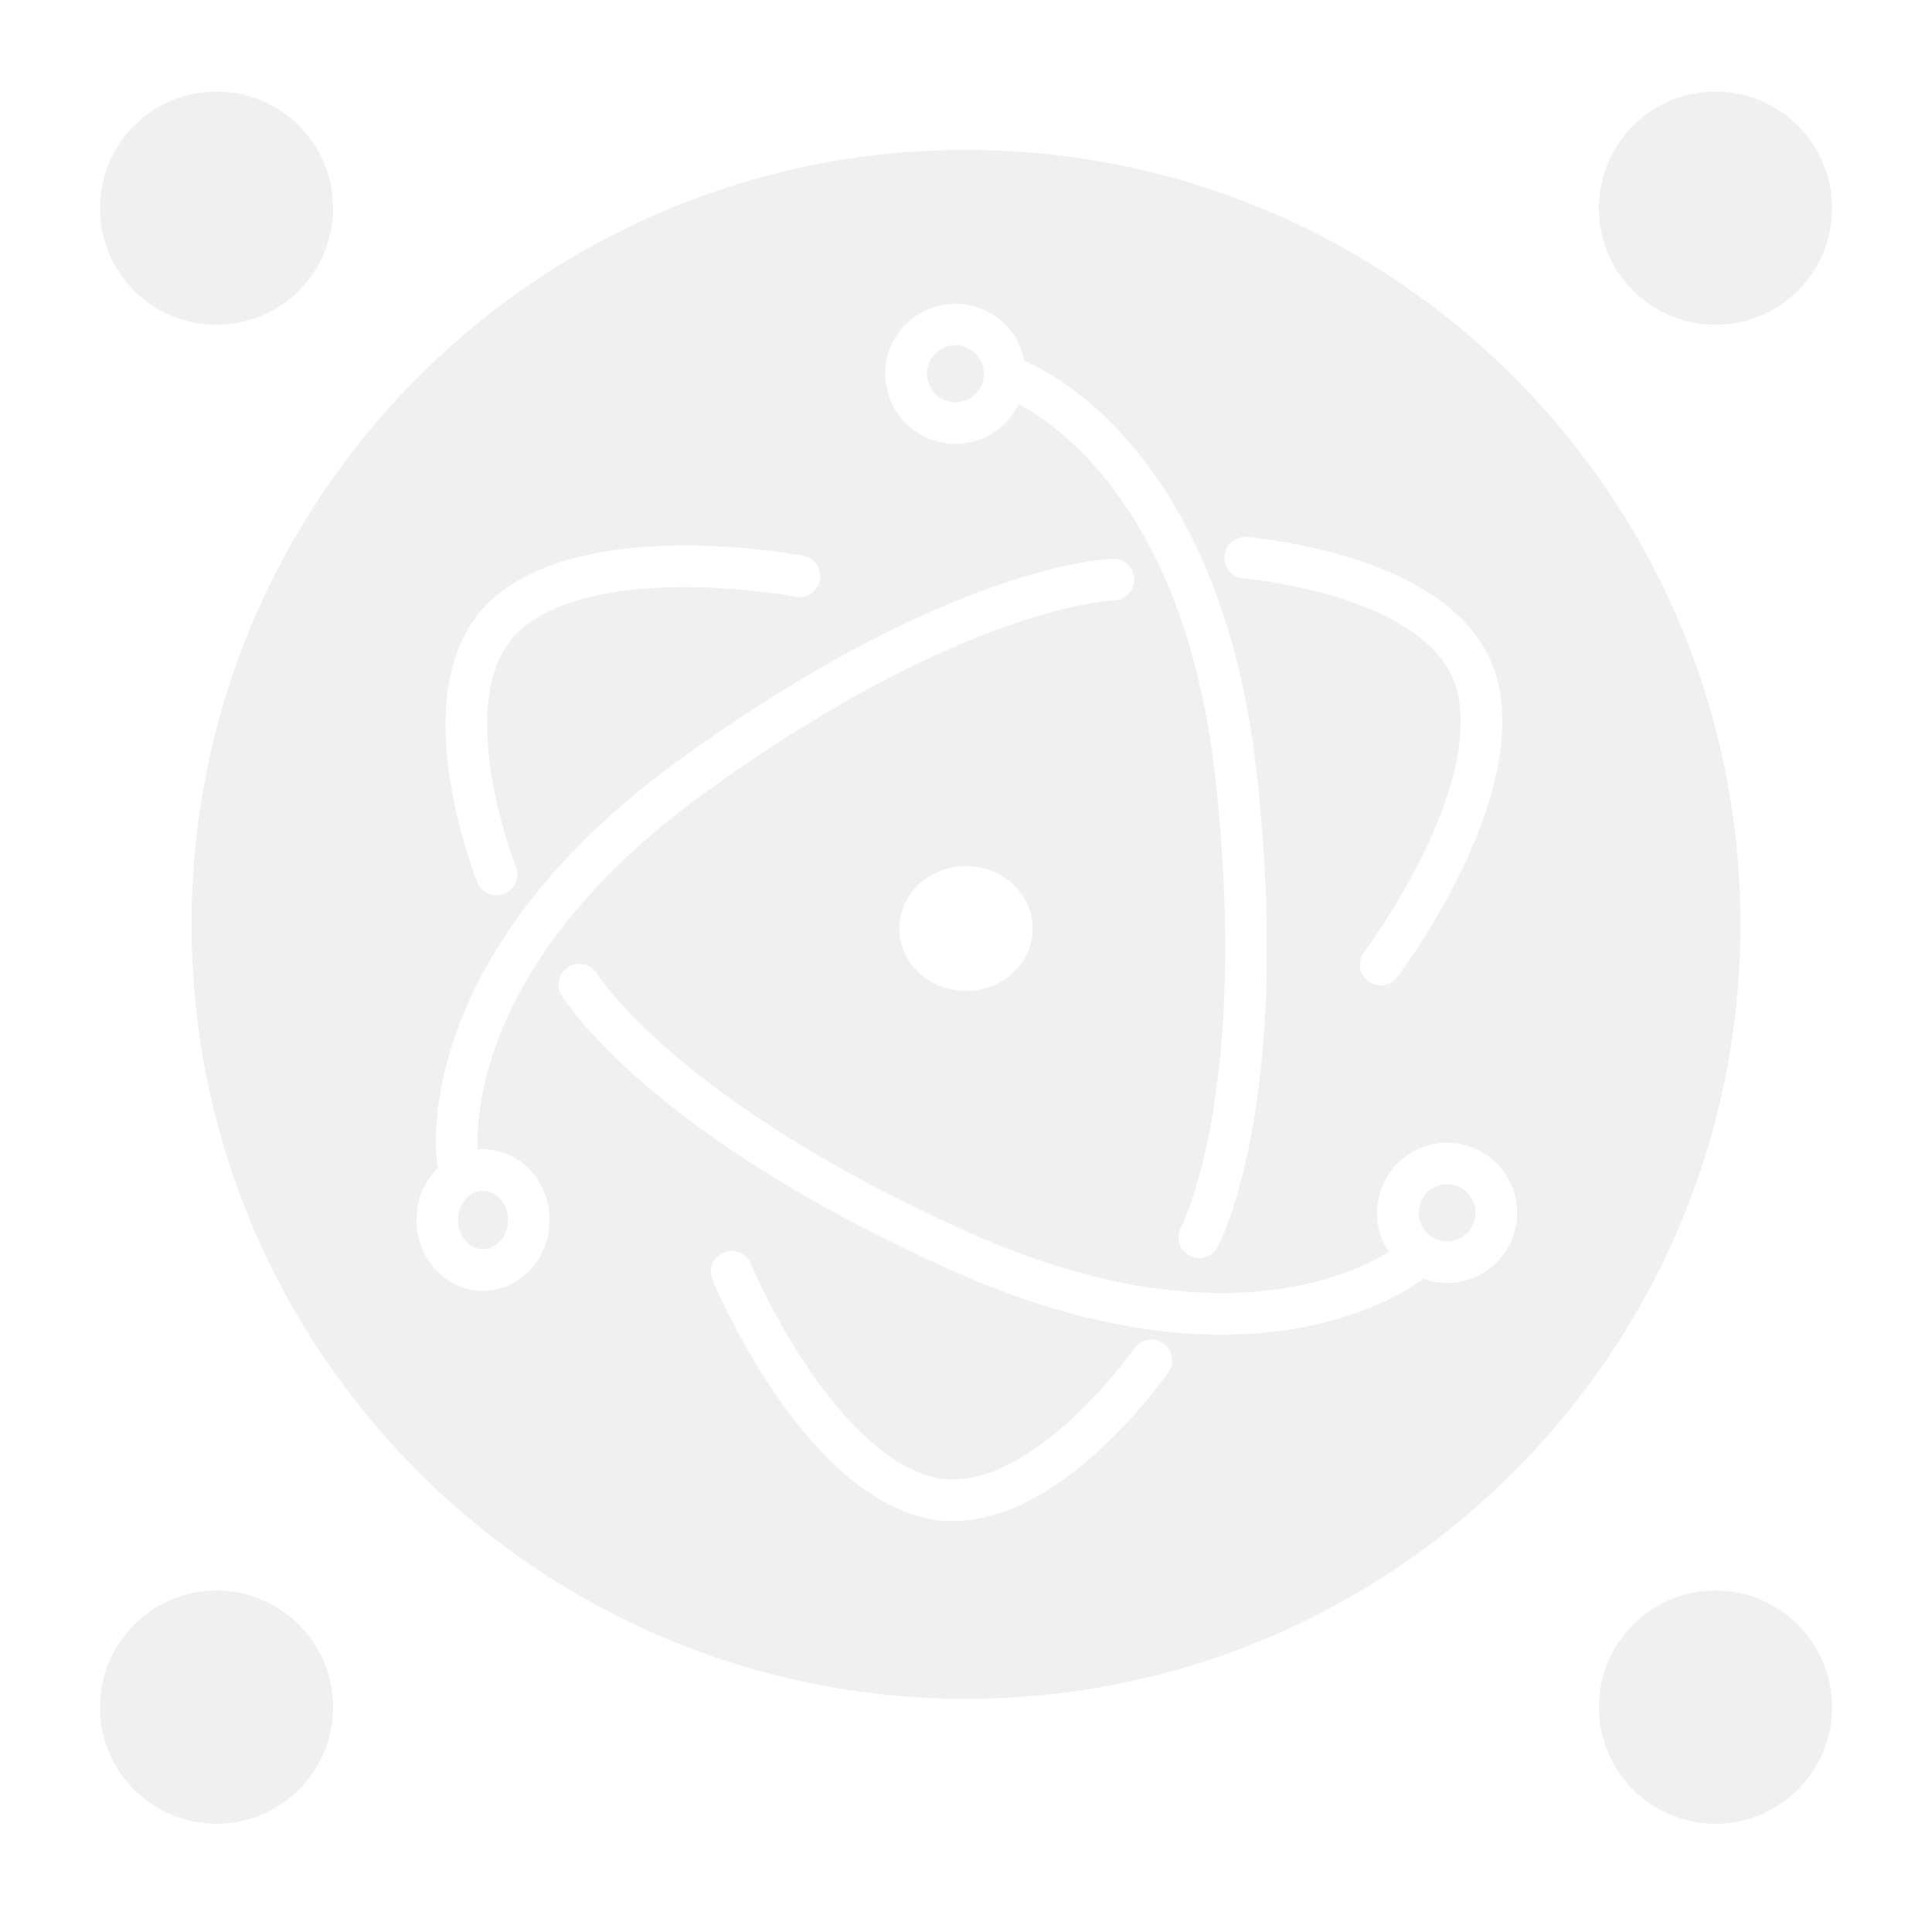
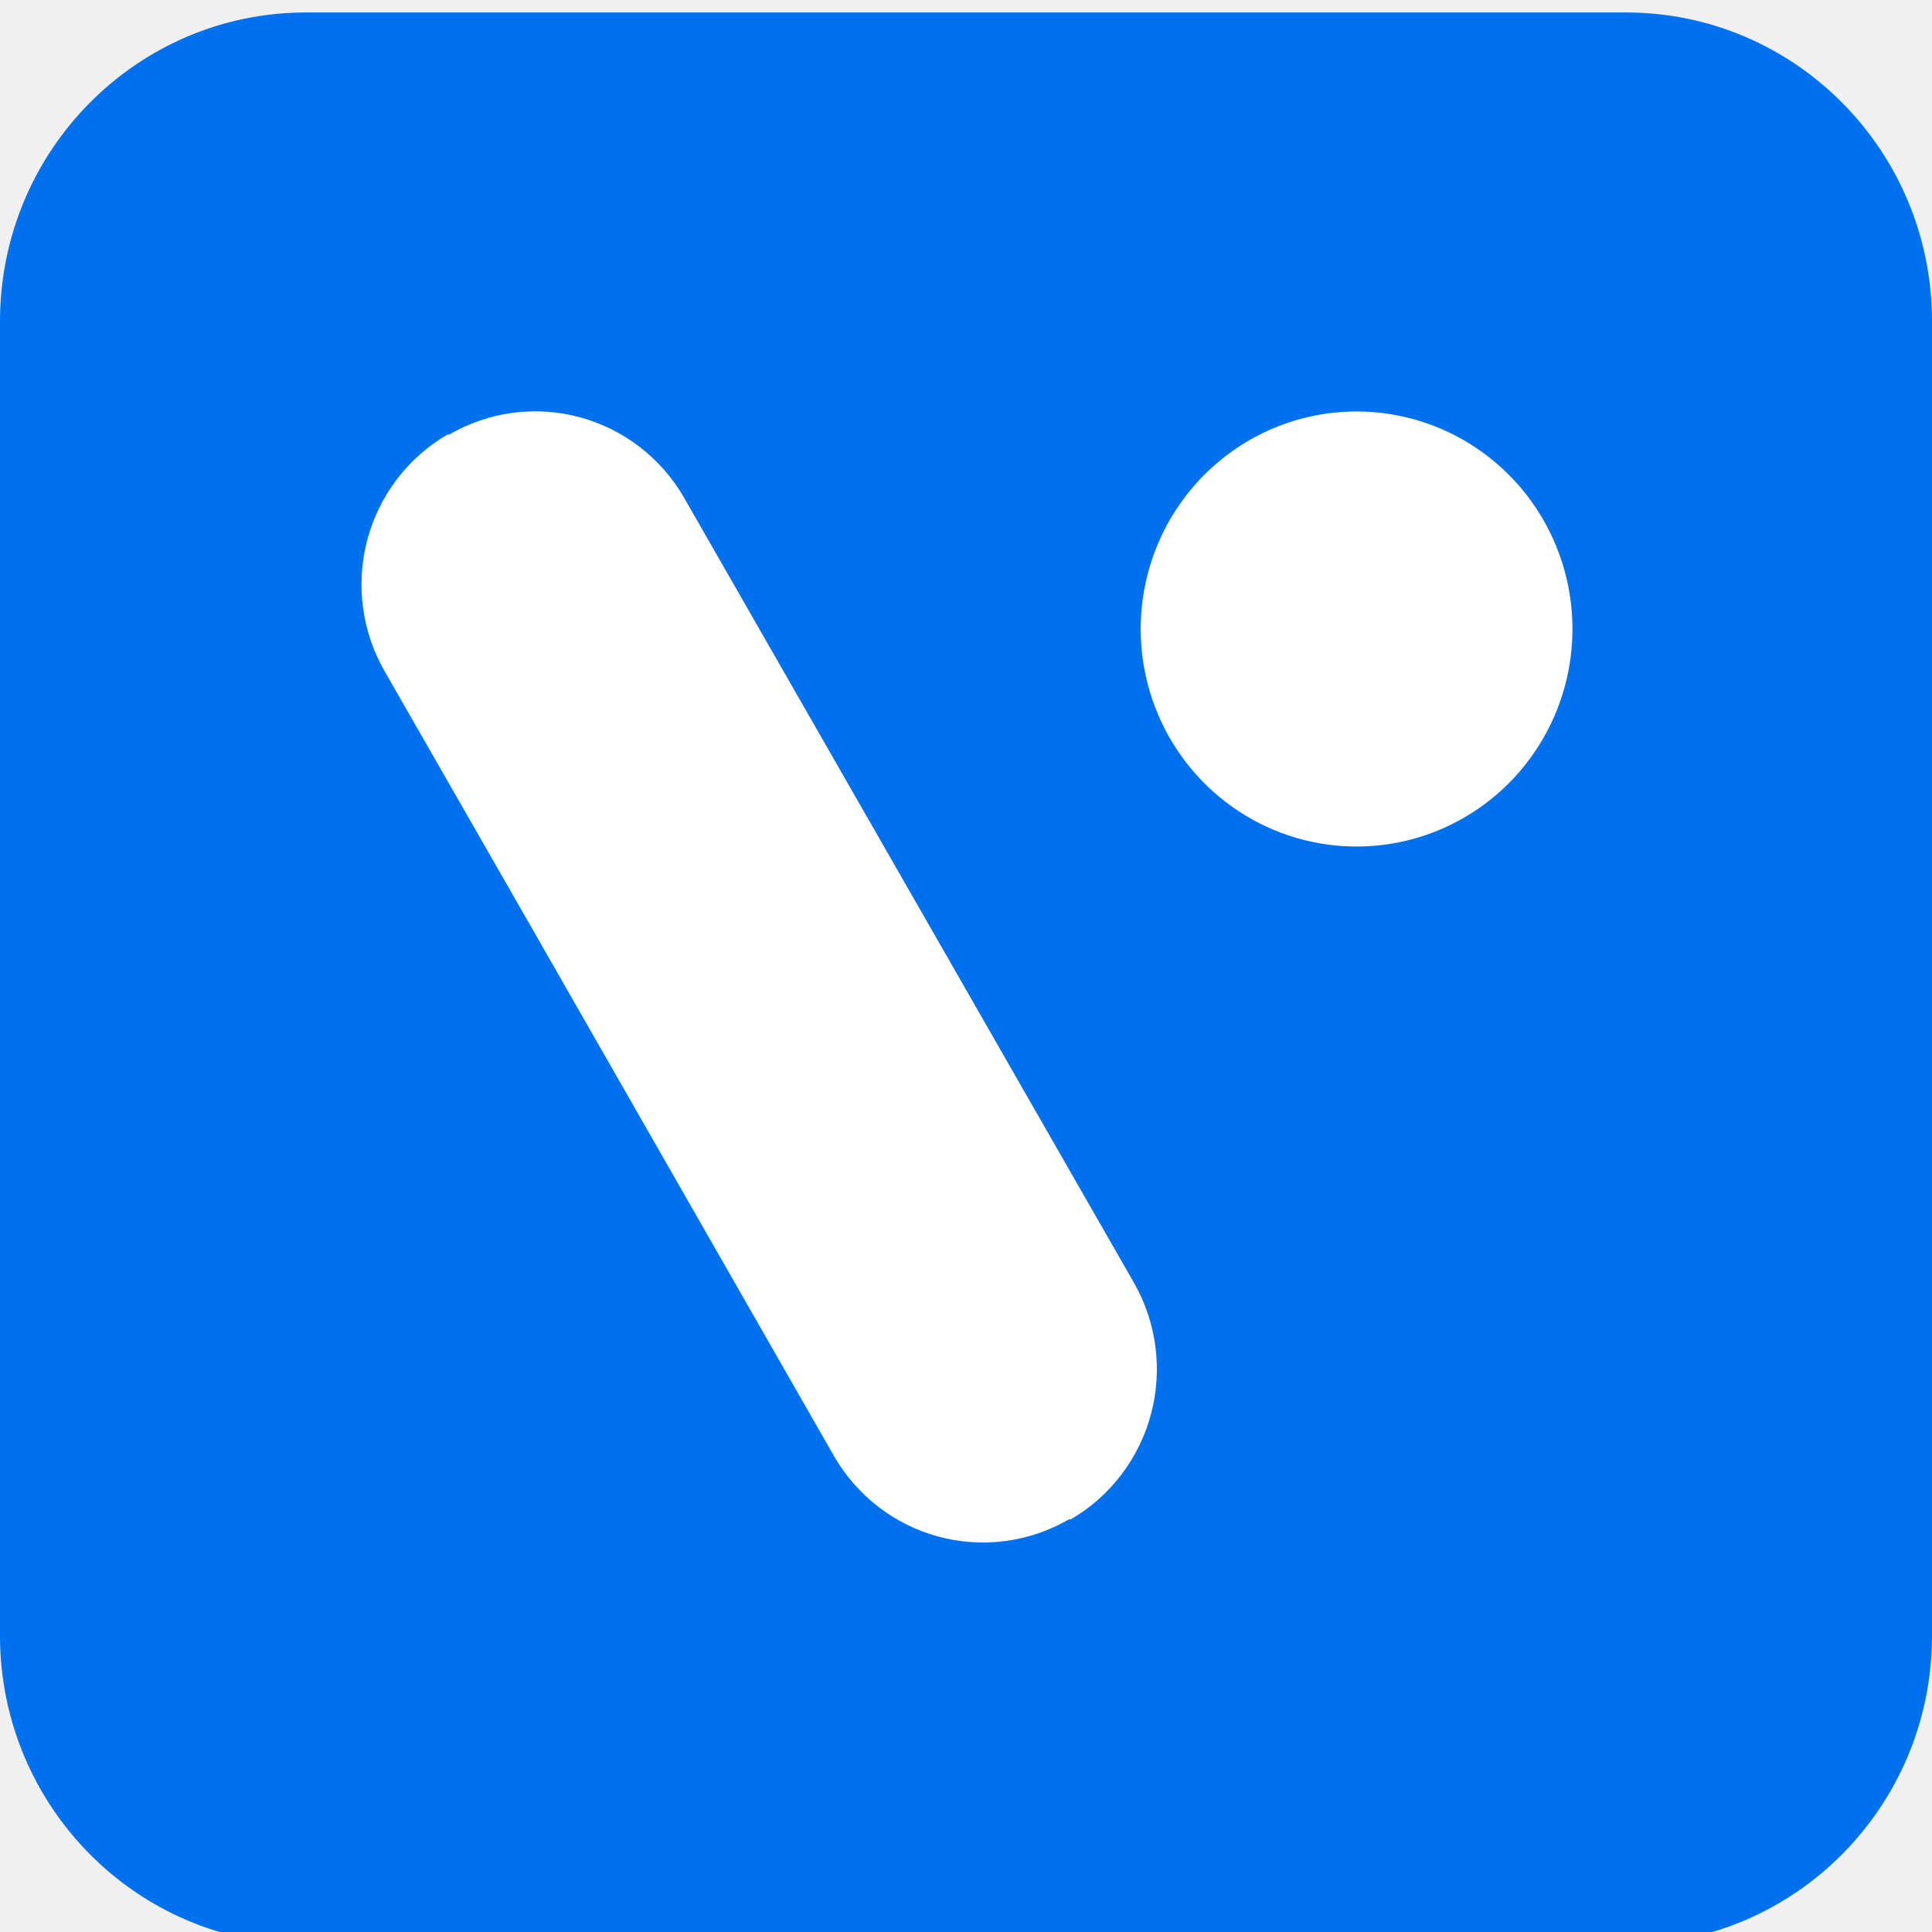
- <svg xmlns="http://www.w3.org/2000/svg" width="232" height="232" viewBox="0 0 232 232" fill="none">
-   <g filter="url(#filter0_b)">
-     <path d="M231.5 1V0.5H231H1H0.5V1V231V231.5H1H231H231.5V231V1ZM40.5 25C40.5 33.008 34.008 39.5 26 39.5C17.992 39.5 11.5 33.008 11.5 25C11.5 16.992 17.992 10.5 26 10.5C34.008 10.5 40.5 16.992 40.5 25ZM220.5 25C220.5 33.008 214.008 39.5 206 39.5C197.992 39.5 191.5 33.008 191.5 25C191.5 16.992 197.992 10.5 206 10.5C214.008 10.5 220.5 16.992 220.5 25ZM40.5 205C40.5 213.008 34.008 219.5 26 219.5C17.992 219.5 11.5 213.008 11.5 205C11.5 196.992 17.992 190.5 26 190.5C34.008 190.5 40.5 196.992 40.5 205ZM220.5 205C220.5 213.008 214.008 219.5 206 219.5C197.992 219.5 191.5 213.008 191.5 205C191.5 196.992 197.992 190.5 206 190.5C214.008 190.5 220.5 196.992 220.5 205ZM209.5 111C209.5 162.639 167.639 204.5 116 204.5C64.361 204.5 22.5 162.639 22.5 111C22.5 59.361 64.361 17.5 116 17.5C167.639 17.5 209.5 59.361 209.5 111Z" fill="white" stroke="white" />
-     <path d="M63.5 146.5C63.5 149.959 60.897 152.5 58 152.5C55.103 152.5 52.5 149.959 52.5 146.5C52.5 143.041 55.103 140.5 58 140.5C60.897 140.5 63.5 143.041 63.5 146.5Z" stroke="white" stroke-width="5" />
-     <path d="M54.986 139.466C54.986 139.466 51.197 116.315 83.187 93.165C115.178 70.014 133.698 69.593 133.698 69.593" stroke="white" stroke-width="5" stroke-linecap="round" />
-     <path d="M178.902 142.686C177.27 139.853 173.652 138.88 170.819 140.512C167.987 142.144 167.014 145.762 168.646 148.595C170.277 151.427 173.896 152.4 176.728 150.768C179.561 149.137 180.534 145.518 178.902 142.686Z" stroke="white" stroke-width="5" />
-     <path d="M169.409 151.555C169.409 151.555 151.24 166.394 115.211 150.232C79.182 134.07 69.572 118.232 69.572 118.232" stroke="white" stroke-width="5" stroke-linecap="round" />
-     <path d="M109.577 41.971C107.966 44.814 108.964 48.426 111.808 50.038C114.651 51.65 118.263 50.651 119.875 47.807C121.487 44.964 120.488 41.352 117.645 39.74C114.801 38.129 111.189 39.127 109.577 41.971Z" stroke="white" stroke-width="5" />
-     <path d="M122.038 45.647C122.038 45.647 144.047 53.767 148.412 93.013C152.778 132.259 144.012 148.579 144.012 148.579" stroke="white" stroke-width="5" stroke-linecap="round" />
-     <path d="M59.633 105C59.633 105 50.437 82.104 61.305 73.362C72.174 64.619 96 69.199 96 69.199" stroke="white" stroke-width="5" stroke-linecap="round" />
-     <path d="M149.532 66.978C149.532 66.978 174.391 68.913 177.477 82.638C180.564 96.363 165.799 115.833 165.799 115.833" stroke="white" stroke-width="5" stroke-linecap="round" />
-     <path d="M138.248 163.363C138.248 163.363 124.023 183.841 110.618 179.573C97.213 175.305 87.866 152.728 87.866 152.728" stroke="white" stroke-width="5" stroke-linecap="round" />
-     <path d="M116 119C120.418 119 124 115.642 124 111.5C124 107.358 120.418 104 116 104C111.582 104 108 107.358 108 111.5C108 115.642 111.582 119 116 119Z" fill="white" />
+ <svg xmlns="http://www.w3.org/2000/svg" width="512" height="512" viewBox="0 0 512 512" fill="none">
+   <g clip-path="url(#clip0_119_5)">
+     <path d="M430.9 3.303H81.1C36.31 3.303 0 39.952 0 85.161V433.445C0 478.654 36.31 515.303 81.1 515.303H430.9C475.69 515.303 512 478.654 512 433.445V85.161C512 39.952 475.69 3.303 430.9 3.303Z" fill="#0071EE" />
+     <path fill-rule="evenodd" clip-rule="evenodd" d="M141.583 247.064L101.941 177.913C98.938 172.697 96.984 166.935 96.193 160.957C95.402 154.979 95.788 148.902 97.331 143.075C98.873 137.248 101.54 131.784 105.181 126.997C108.821 122.21 113.362 118.192 118.545 115.176H119.029C129.489 109.082 141.923 107.421 153.597 110.558C165.272 113.694 175.233 121.373 181.293 131.906L300.493 339.915C303.482 345.144 305.42 350.911 306.196 356.893C306.973 362.875 306.572 368.953 305.017 374.777C303.463 380.604 300.784 386.064 297.136 390.847C293.487 395.63 288.939 399.64 283.751 402.653H283.267C272.794 408.721 260.361 410.362 248.691 407.214C237.021 404.063 227.064 396.383 221.003 385.852L141.583 247.064ZM359.505 109.042C370.822 109.042 381.881 112.423 391.292 118.757C400.7 125.092 408.033 134.095 412.363 144.629C416.694 155.163 417.827 166.754 415.62 177.937C413.411 189.12 407.963 199.392 399.96 207.454C391.959 215.516 381.766 221.007 370.667 223.231C359.568 225.456 348.066 224.314 337.611 219.951C327.156 215.587 318.221 208.198 311.934 198.718C305.647 189.238 302.292 178.092 302.292 166.69C302.292 151.401 308.32 136.738 319.049 125.927C329.779 115.115 344.33 109.042 359.505 109.042Z" fill="white" />
  </g>
  <defs>
-     <filter id="filter0_b" x="-4" y="-4" width="240" height="240" filterUnits="userSpaceOnUse" color-interpolation-filters="sRGB">
-       <feFlood flood-opacity="0" result="BackgroundImageFix" />
-       <feGaussianBlur in="BackgroundImage" stdDeviation="2" />
-       <feComposite in2="SourceAlpha" operator="in" result="effect1_backgroundBlur" />
-       <feBlend mode="normal" in="SourceGraphic" in2="effect1_backgroundBlur" result="shape" />
-     </filter>
+     <clipPath id="clip0_119_5">
+       <rect width="512" height="512" fill="white" />
+     </clipPath>
  </defs>
</svg>
